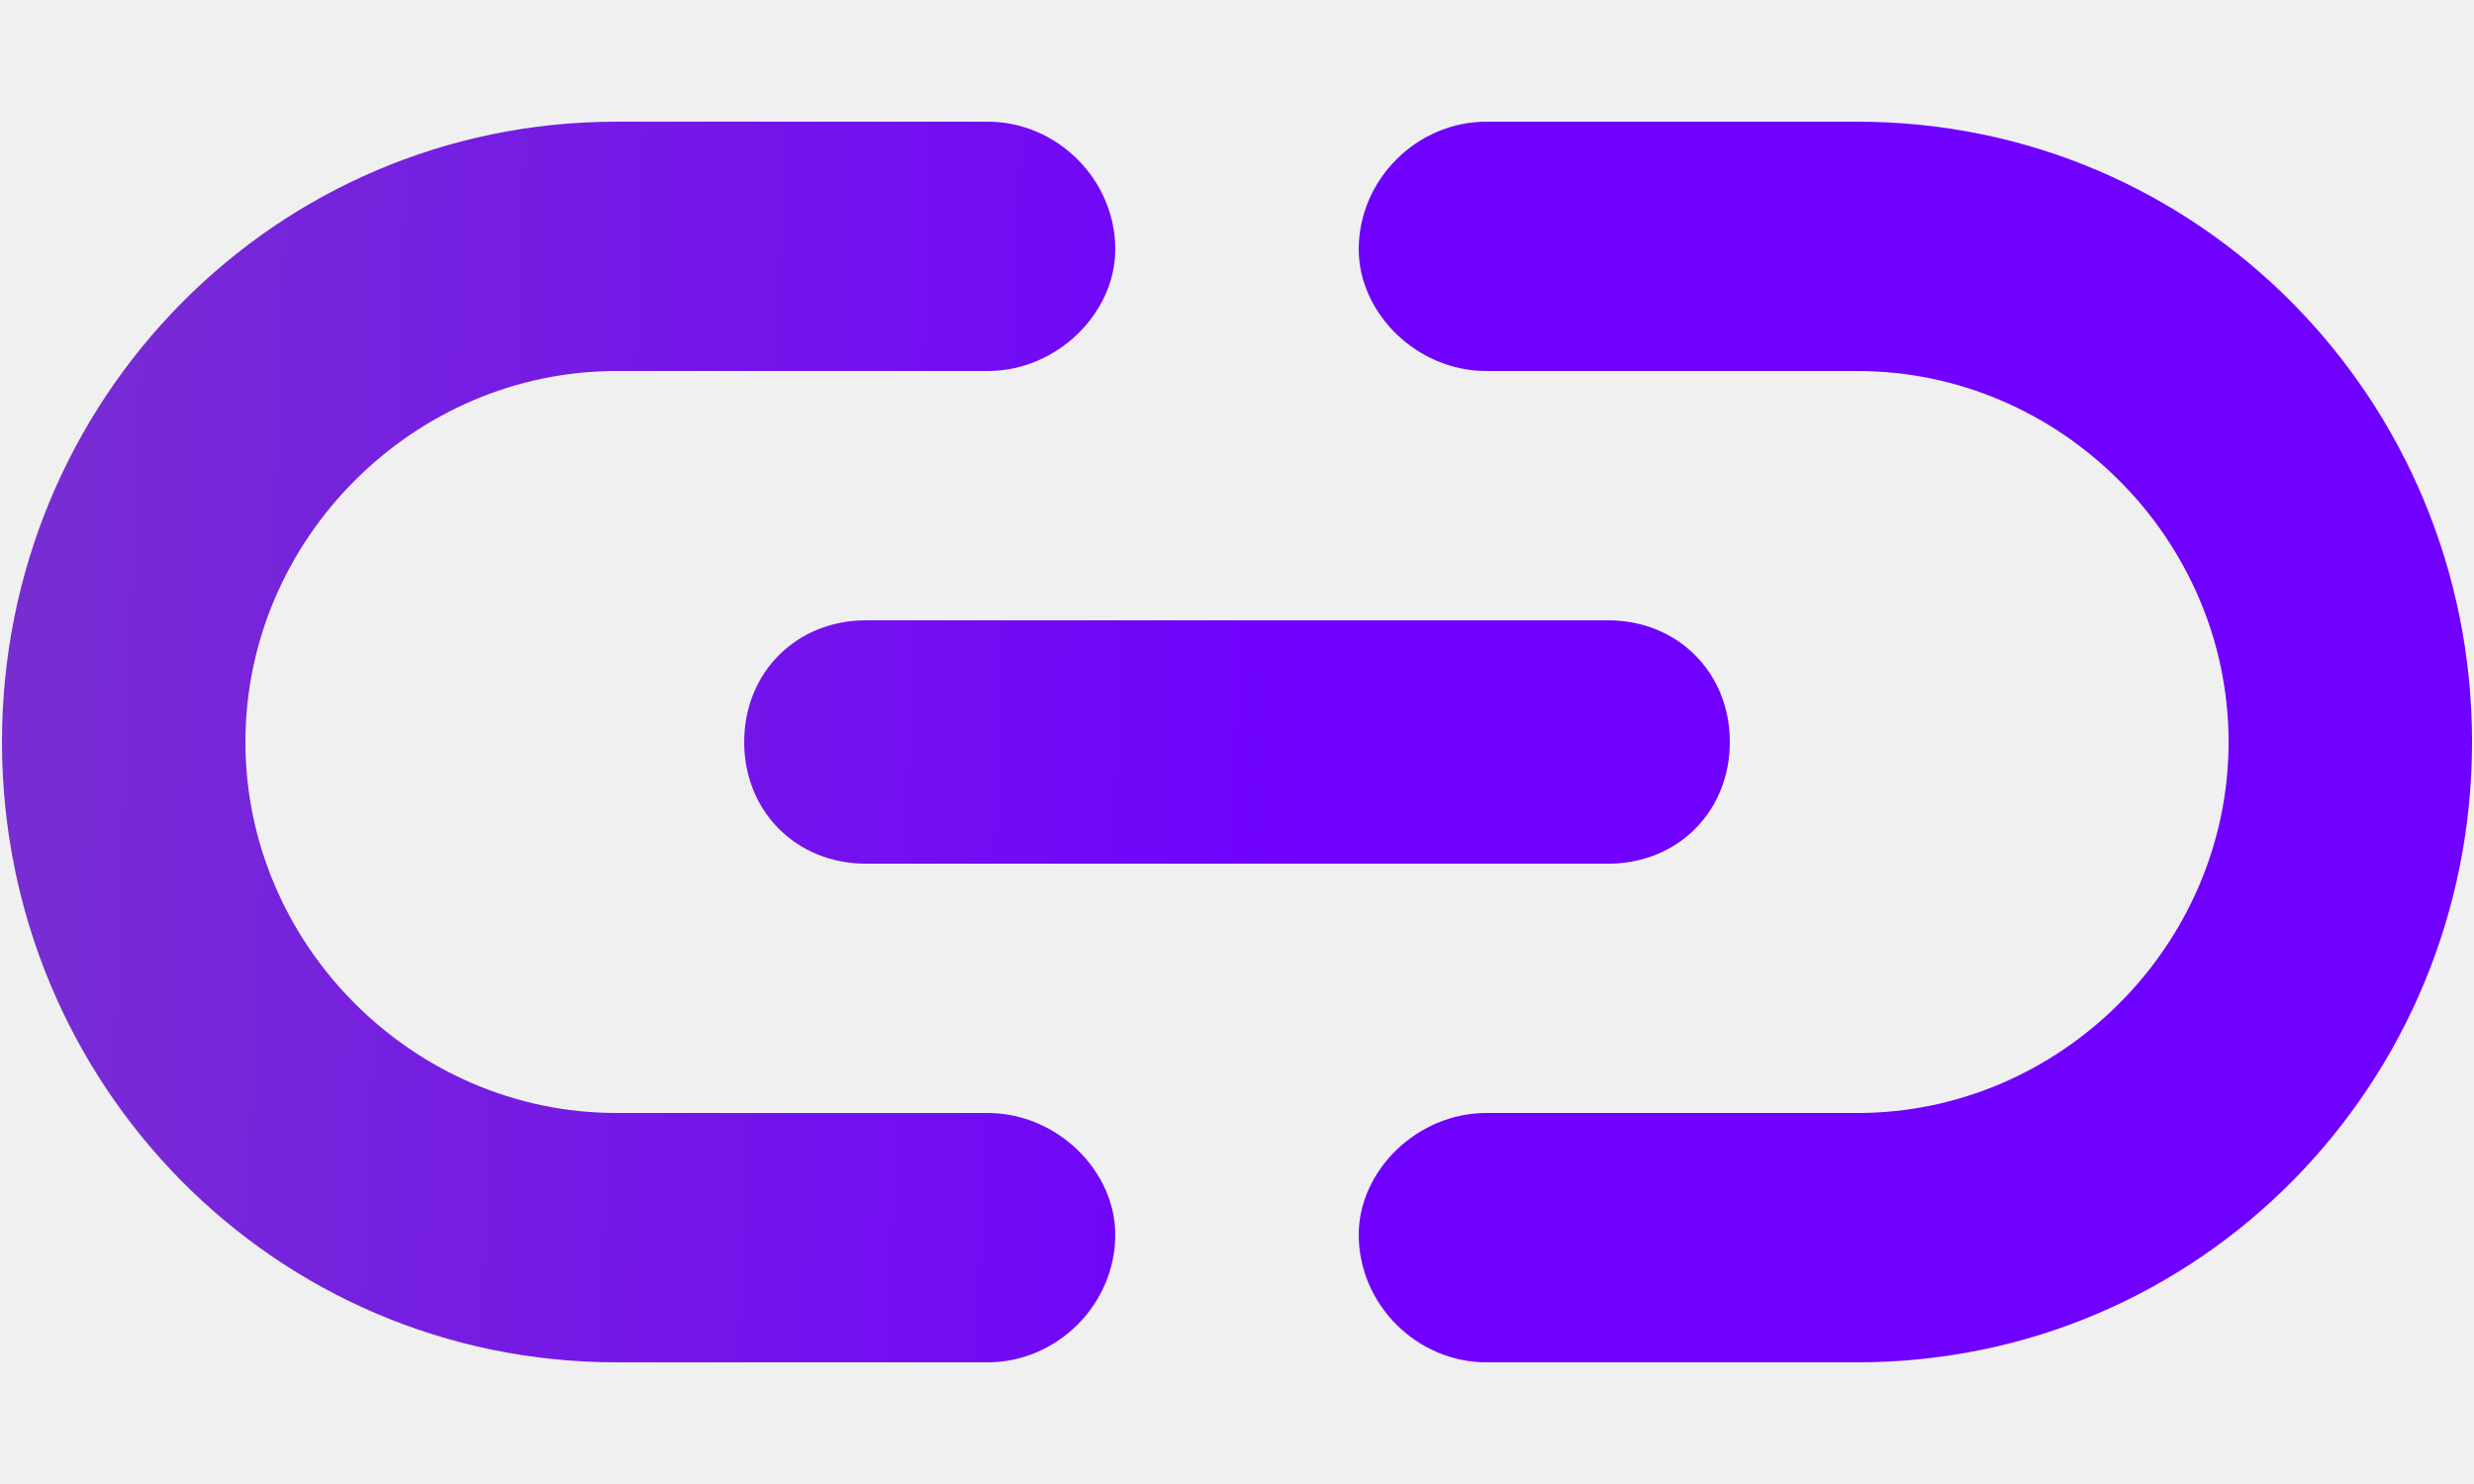
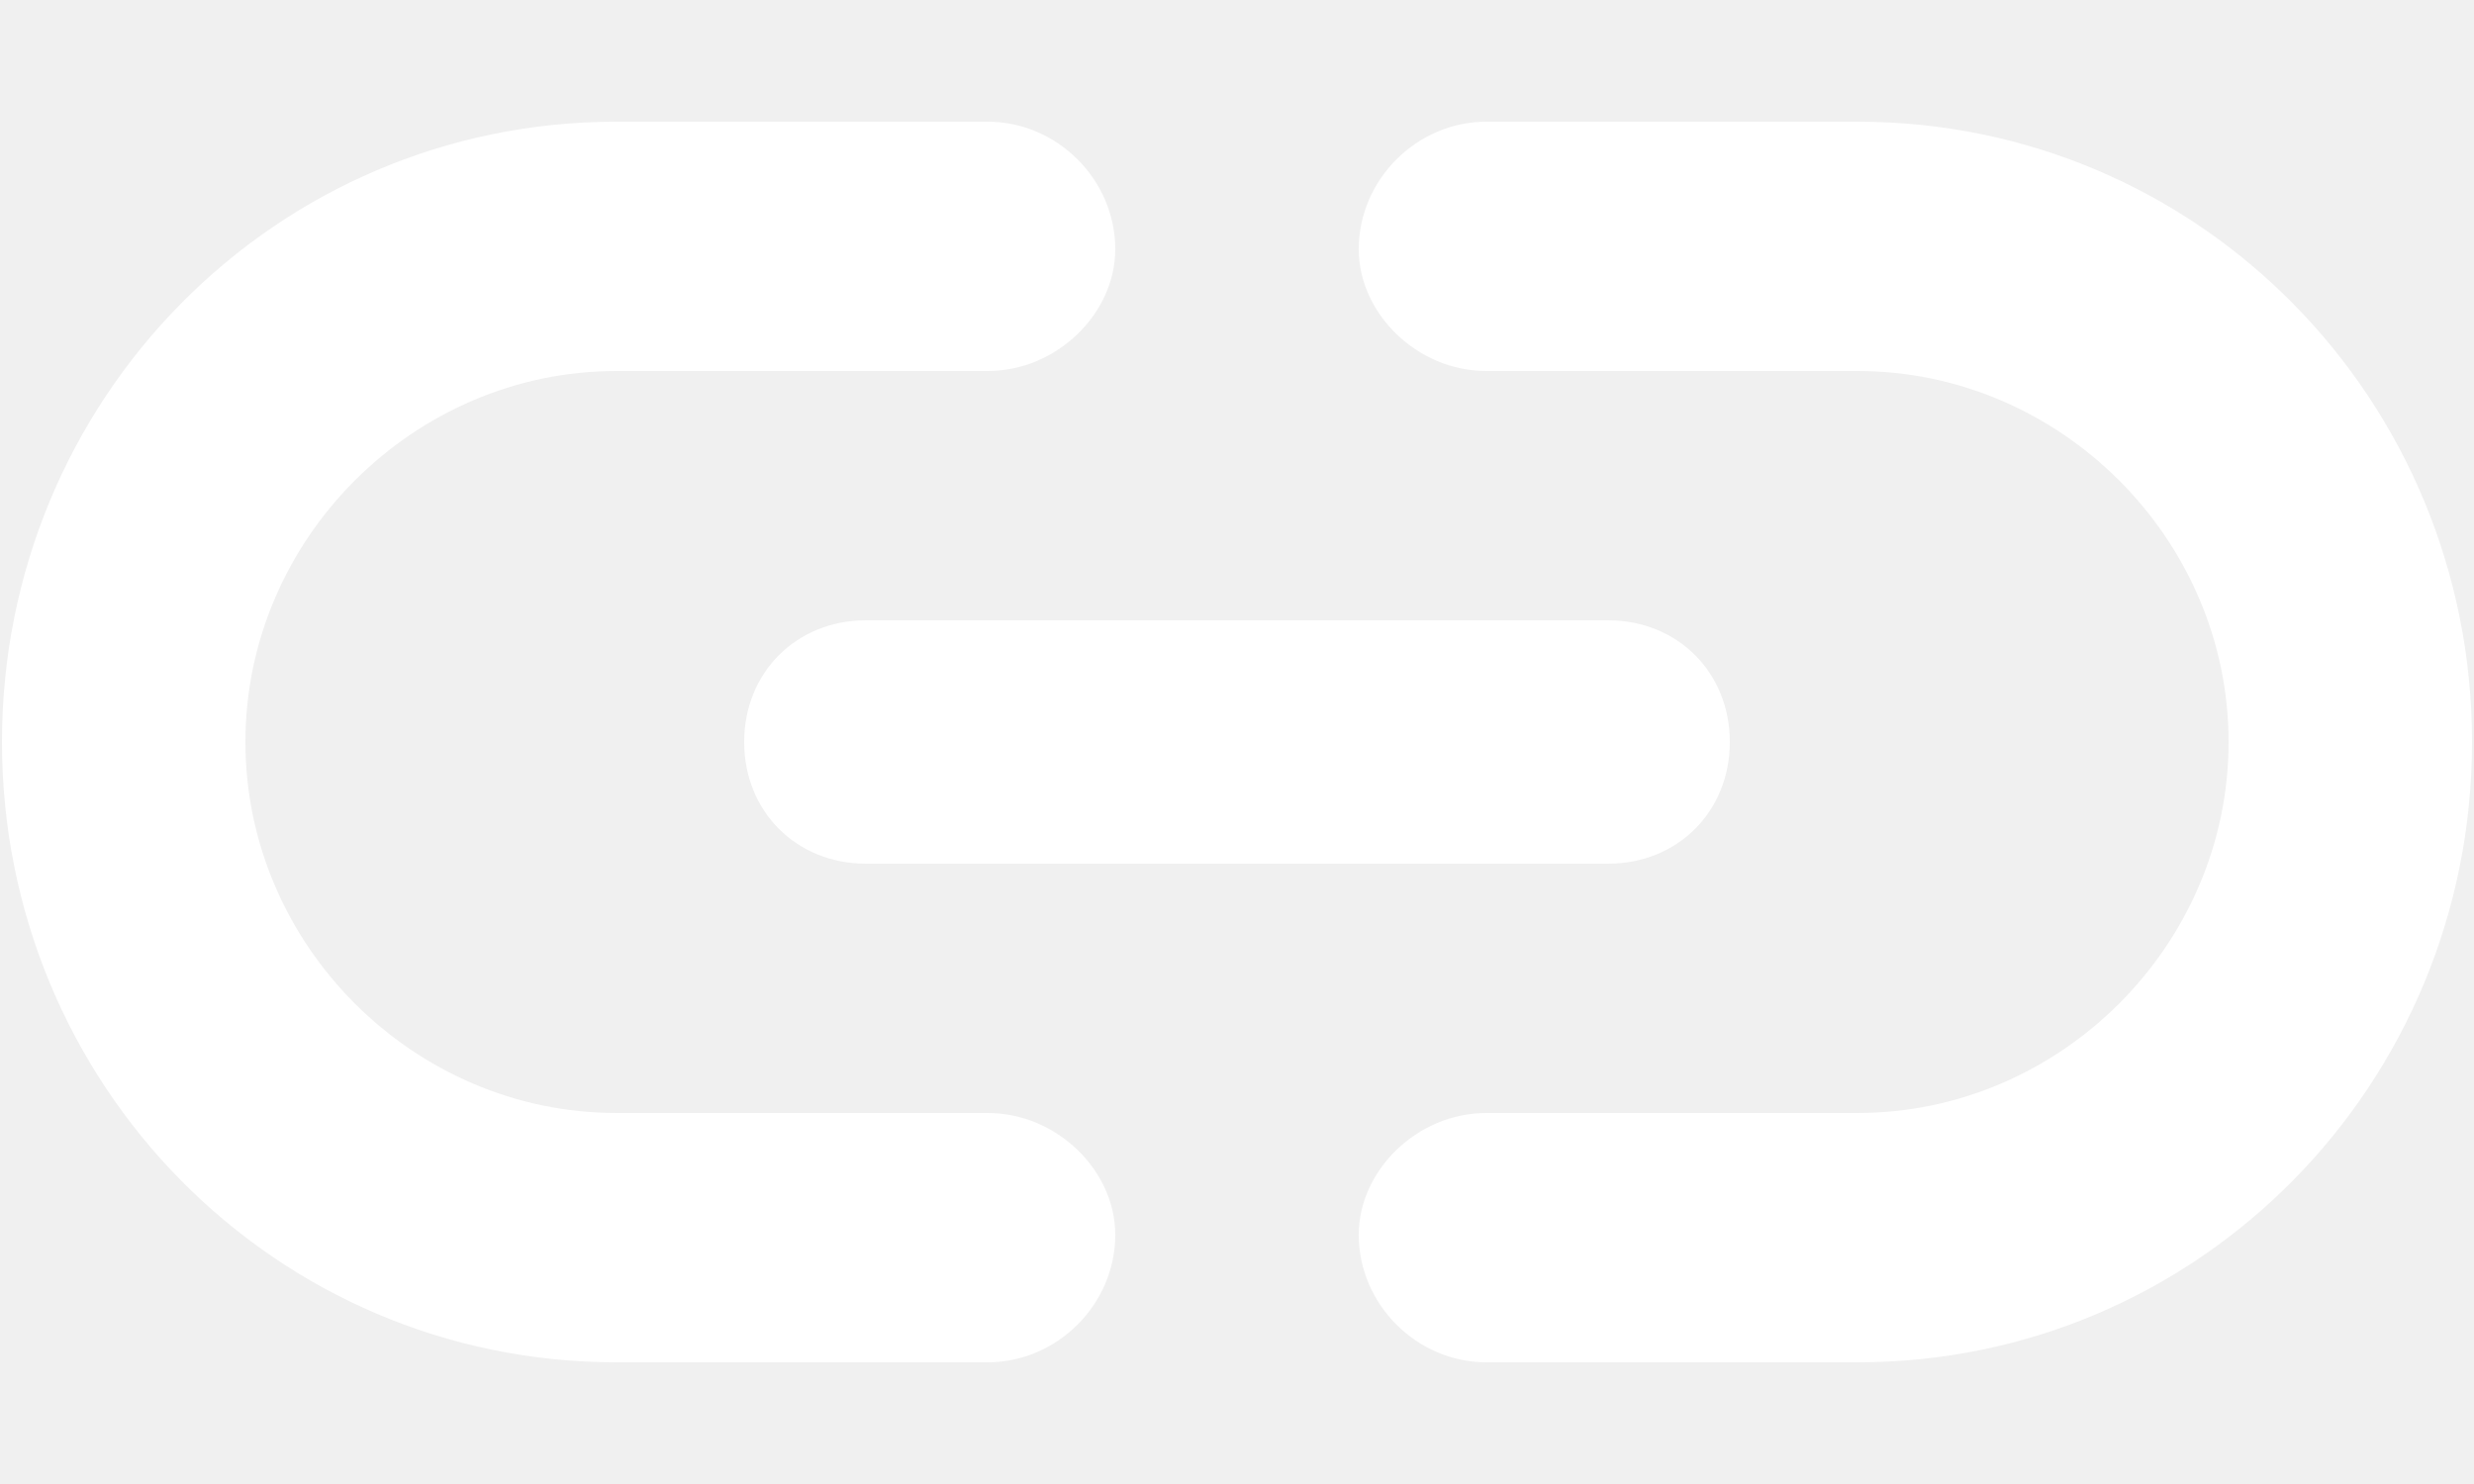
- <svg xmlns="http://www.w3.org/2000/svg" width="20" height="12" viewBox="0 0 20 12" fill="none">
-   <path d="M15.016 0.984H12.016C11.453 0.984 10.984 1.453 10.984 2.016C10.984 2.531 11.453 3 12.016 3H15.016C16.656 3 18.016 4.359 18.016 6C18.016 7.641 16.656 9 15.016 9H12.016C11.453 9 10.984 9.469 10.984 9.984C10.984 10.547 11.453 11.016 12.016 11.016H15.016C17.781 11.016 19.984 8.766 19.984 6C19.984 3.234 17.781 0.984 15.016 0.984ZM6.016 6C6.016 6.562 6.438 6.984 7 6.984H13C13.562 6.984 13.984 6.562 13.984 6C13.984 5.438 13.562 5.016 13 5.016H7C6.438 5.016 6.016 5.438 6.016 6ZM7.984 9H4.984C3.344 9 1.984 7.641 1.984 6C1.984 4.359 3.344 3 4.984 3H7.984C8.547 3 9.016 2.531 9.016 2.016C9.016 1.453 8.547 0.984 7.984 0.984H4.984C2.219 0.984 0.016 3.234 0.016 6C0.016 8.766 2.219 11.016 4.984 11.016H7.984C8.547 11.016 9.016 10.547 9.016 9.984C9.016 9.469 8.547 9 7.984 9Z" fill="url(#paint0_linear_2702_22317)" />
-   <linearGradient id="paint0_linear_2702_22317" x1="0" y1="4.5" x2="17.073" y2="5.134" gradientUnits="userSpaceOnUse">
-     <stop stop-color="#782ED1" />
-     <stop offset="0.634" stop-color="#7000FF" />
-   </linearGradient>
+ <svg xmlns="http://www.w3.org/2000/svg" width="20" height="12" viewBox="0 0 20 12" fill="white">
+   <g clip-path="url(#clip0_12158_23)">
+     <path d="M15.016 0.984H12.016C11.453 0.984 10.984 1.453 10.984 2.016C10.984 2.531 11.453 3 12.016 3H15.016C16.656 3 18.016 4.359 18.016 6C18.016 7.641 16.656 9 15.016 9H12.016C11.453 9 10.984 9.469 10.984 9.984C10.984 10.547 11.453 11.016 12.016 11.016H15.016C17.781 11.016 19.984 8.766 19.984 6C19.984 3.234 17.781 0.984 15.016 0.984ZM6.016 6C6.016 6.562 6.438 6.984 7 6.984H13C13.562 6.984 13.984 6.562 13.984 6C13.984 5.438 13.562 5.016 13 5.016H7C6.438 5.016 6.016 5.438 6.016 6ZM7.984 9H4.984C3.344 9 1.984 7.641 1.984 6C1.984 4.359 3.344 3 4.984 3H7.984C8.547 3 9.016 2.531 9.016 2.016C9.016 1.453 8.547 0.984 7.984 0.984H4.984C2.219 0.984 0.016 3.234 0.016 6C0.016 8.766 2.219 11.016 4.984 11.016H7.984C8.547 11.016 9.016 10.547 9.016 9.984C9.016 9.469 8.547 9 7.984 9Z" />
+   </g>
+   <defs>
+     <clipPath id="clip0_12158_23">
+       <rect width="20" height="12" />
+     </clipPath>
+   </defs>
</svg>
